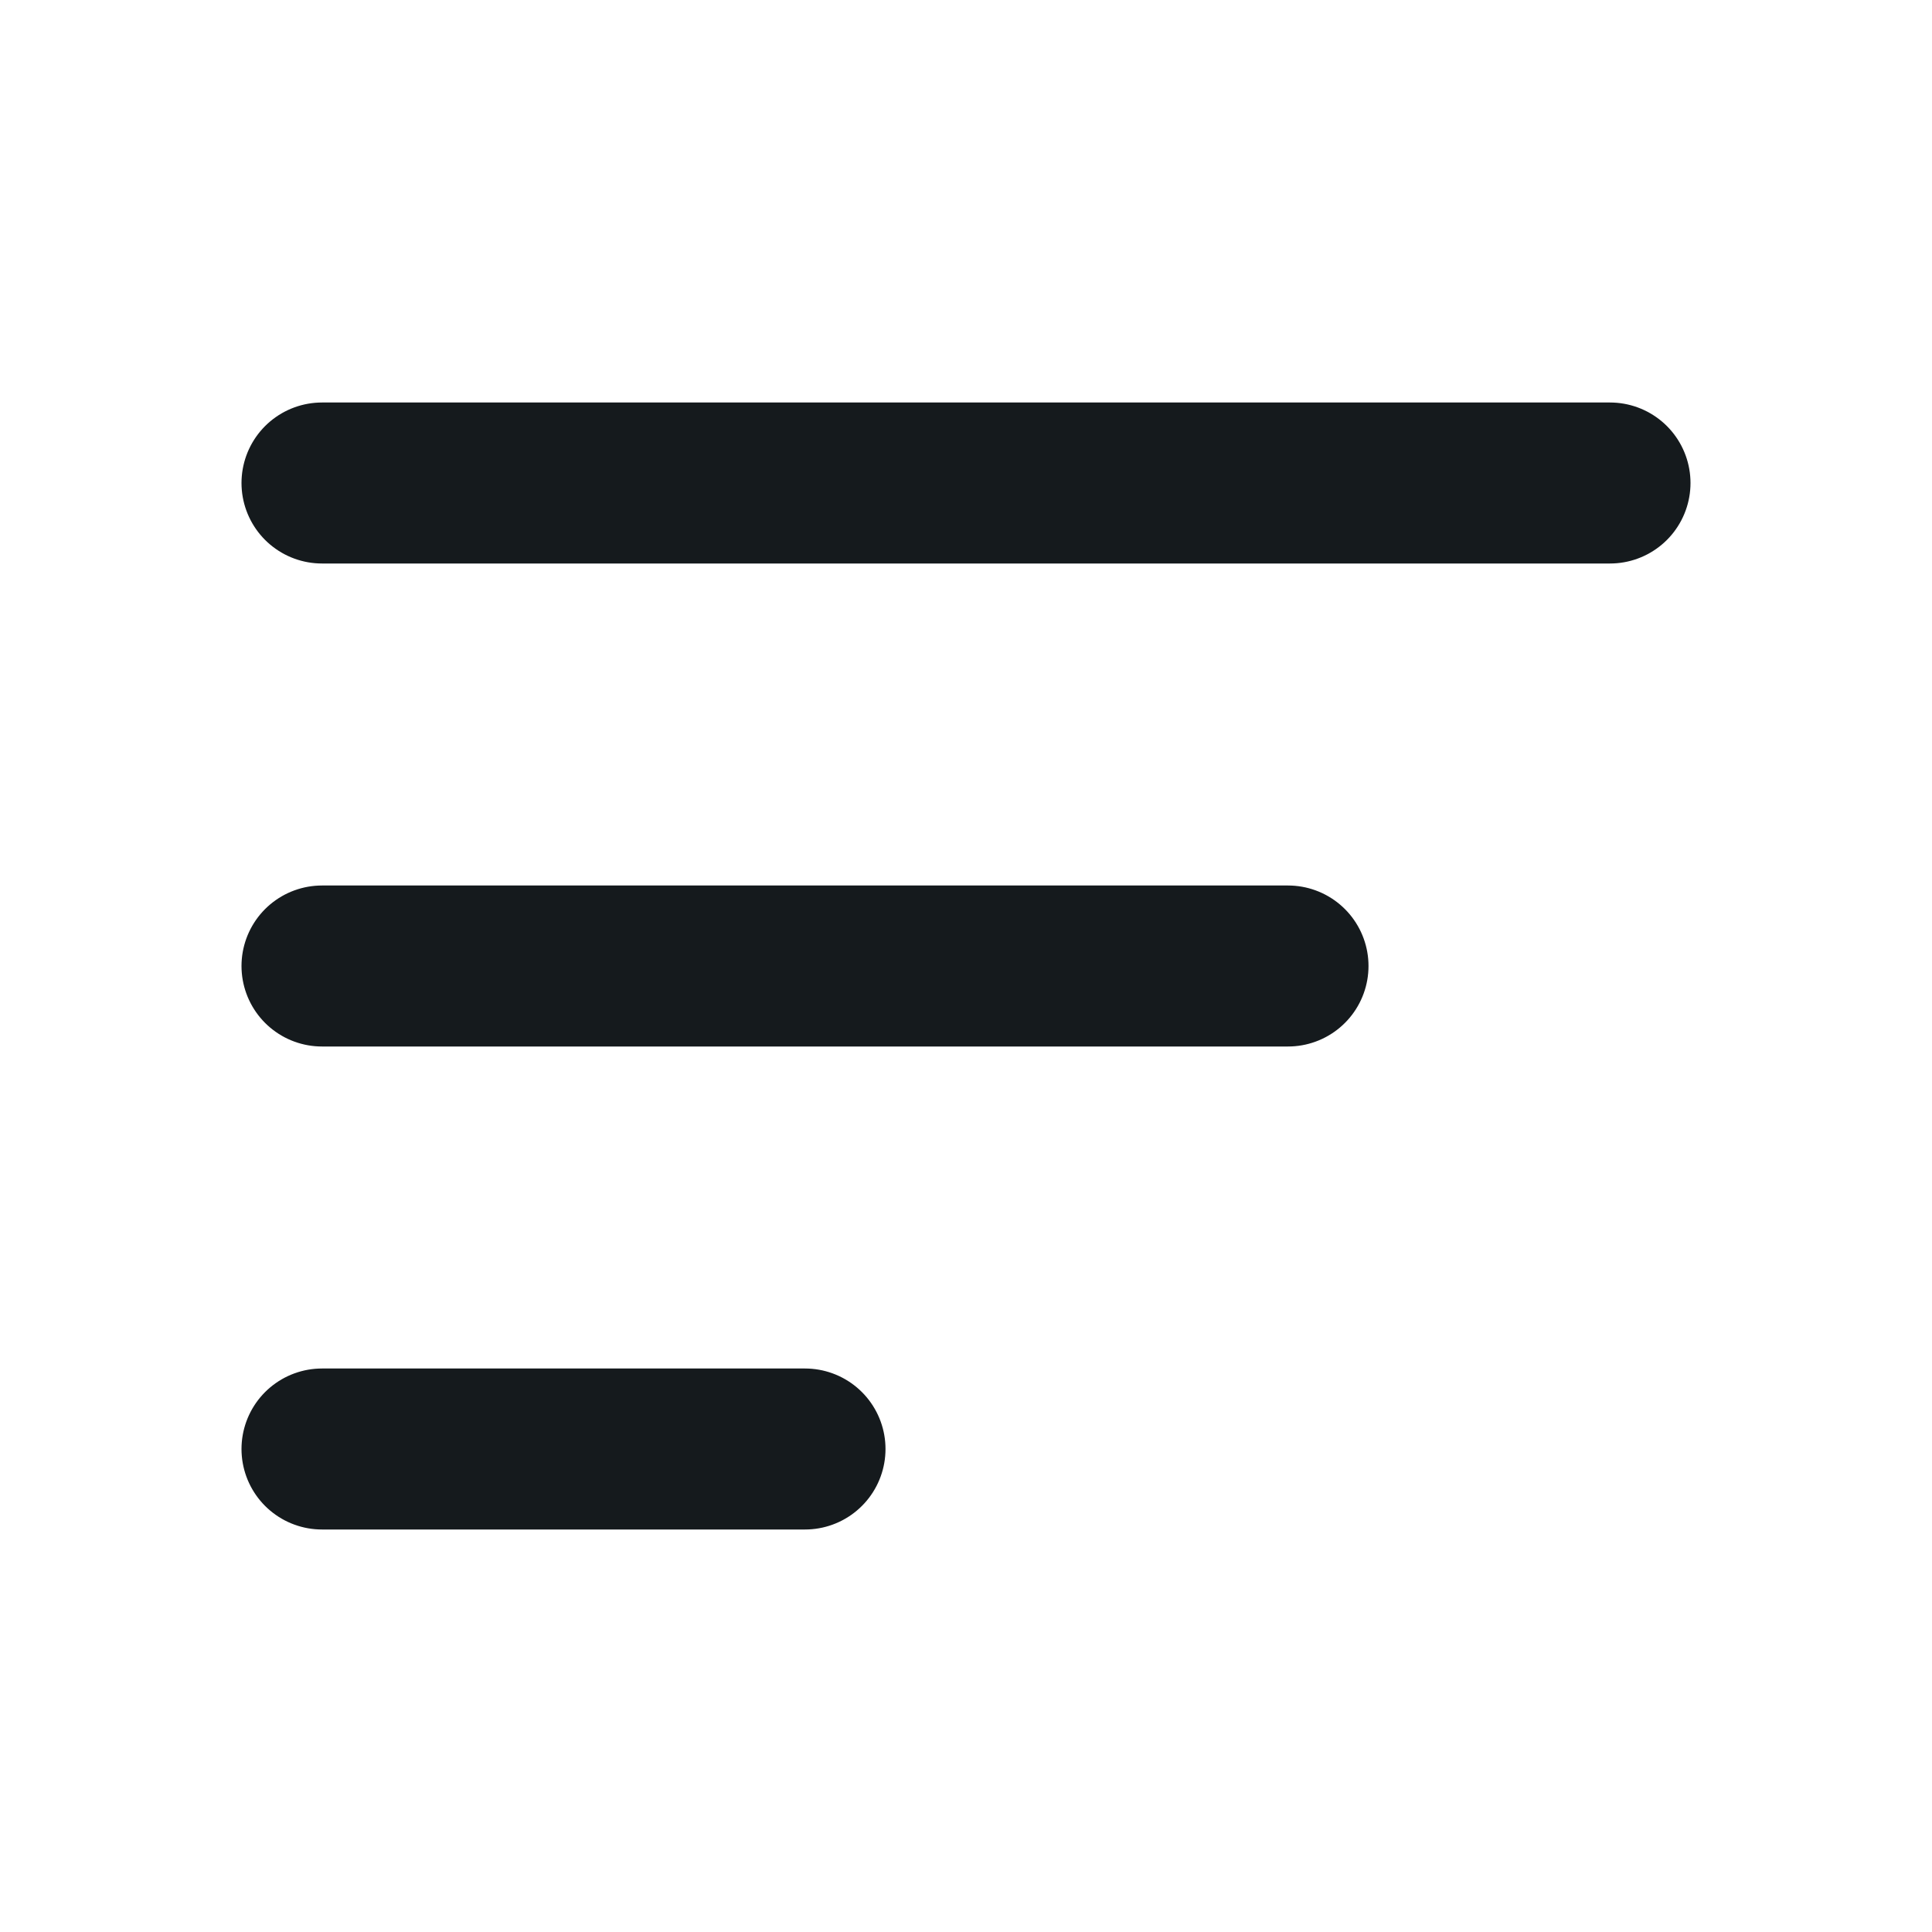
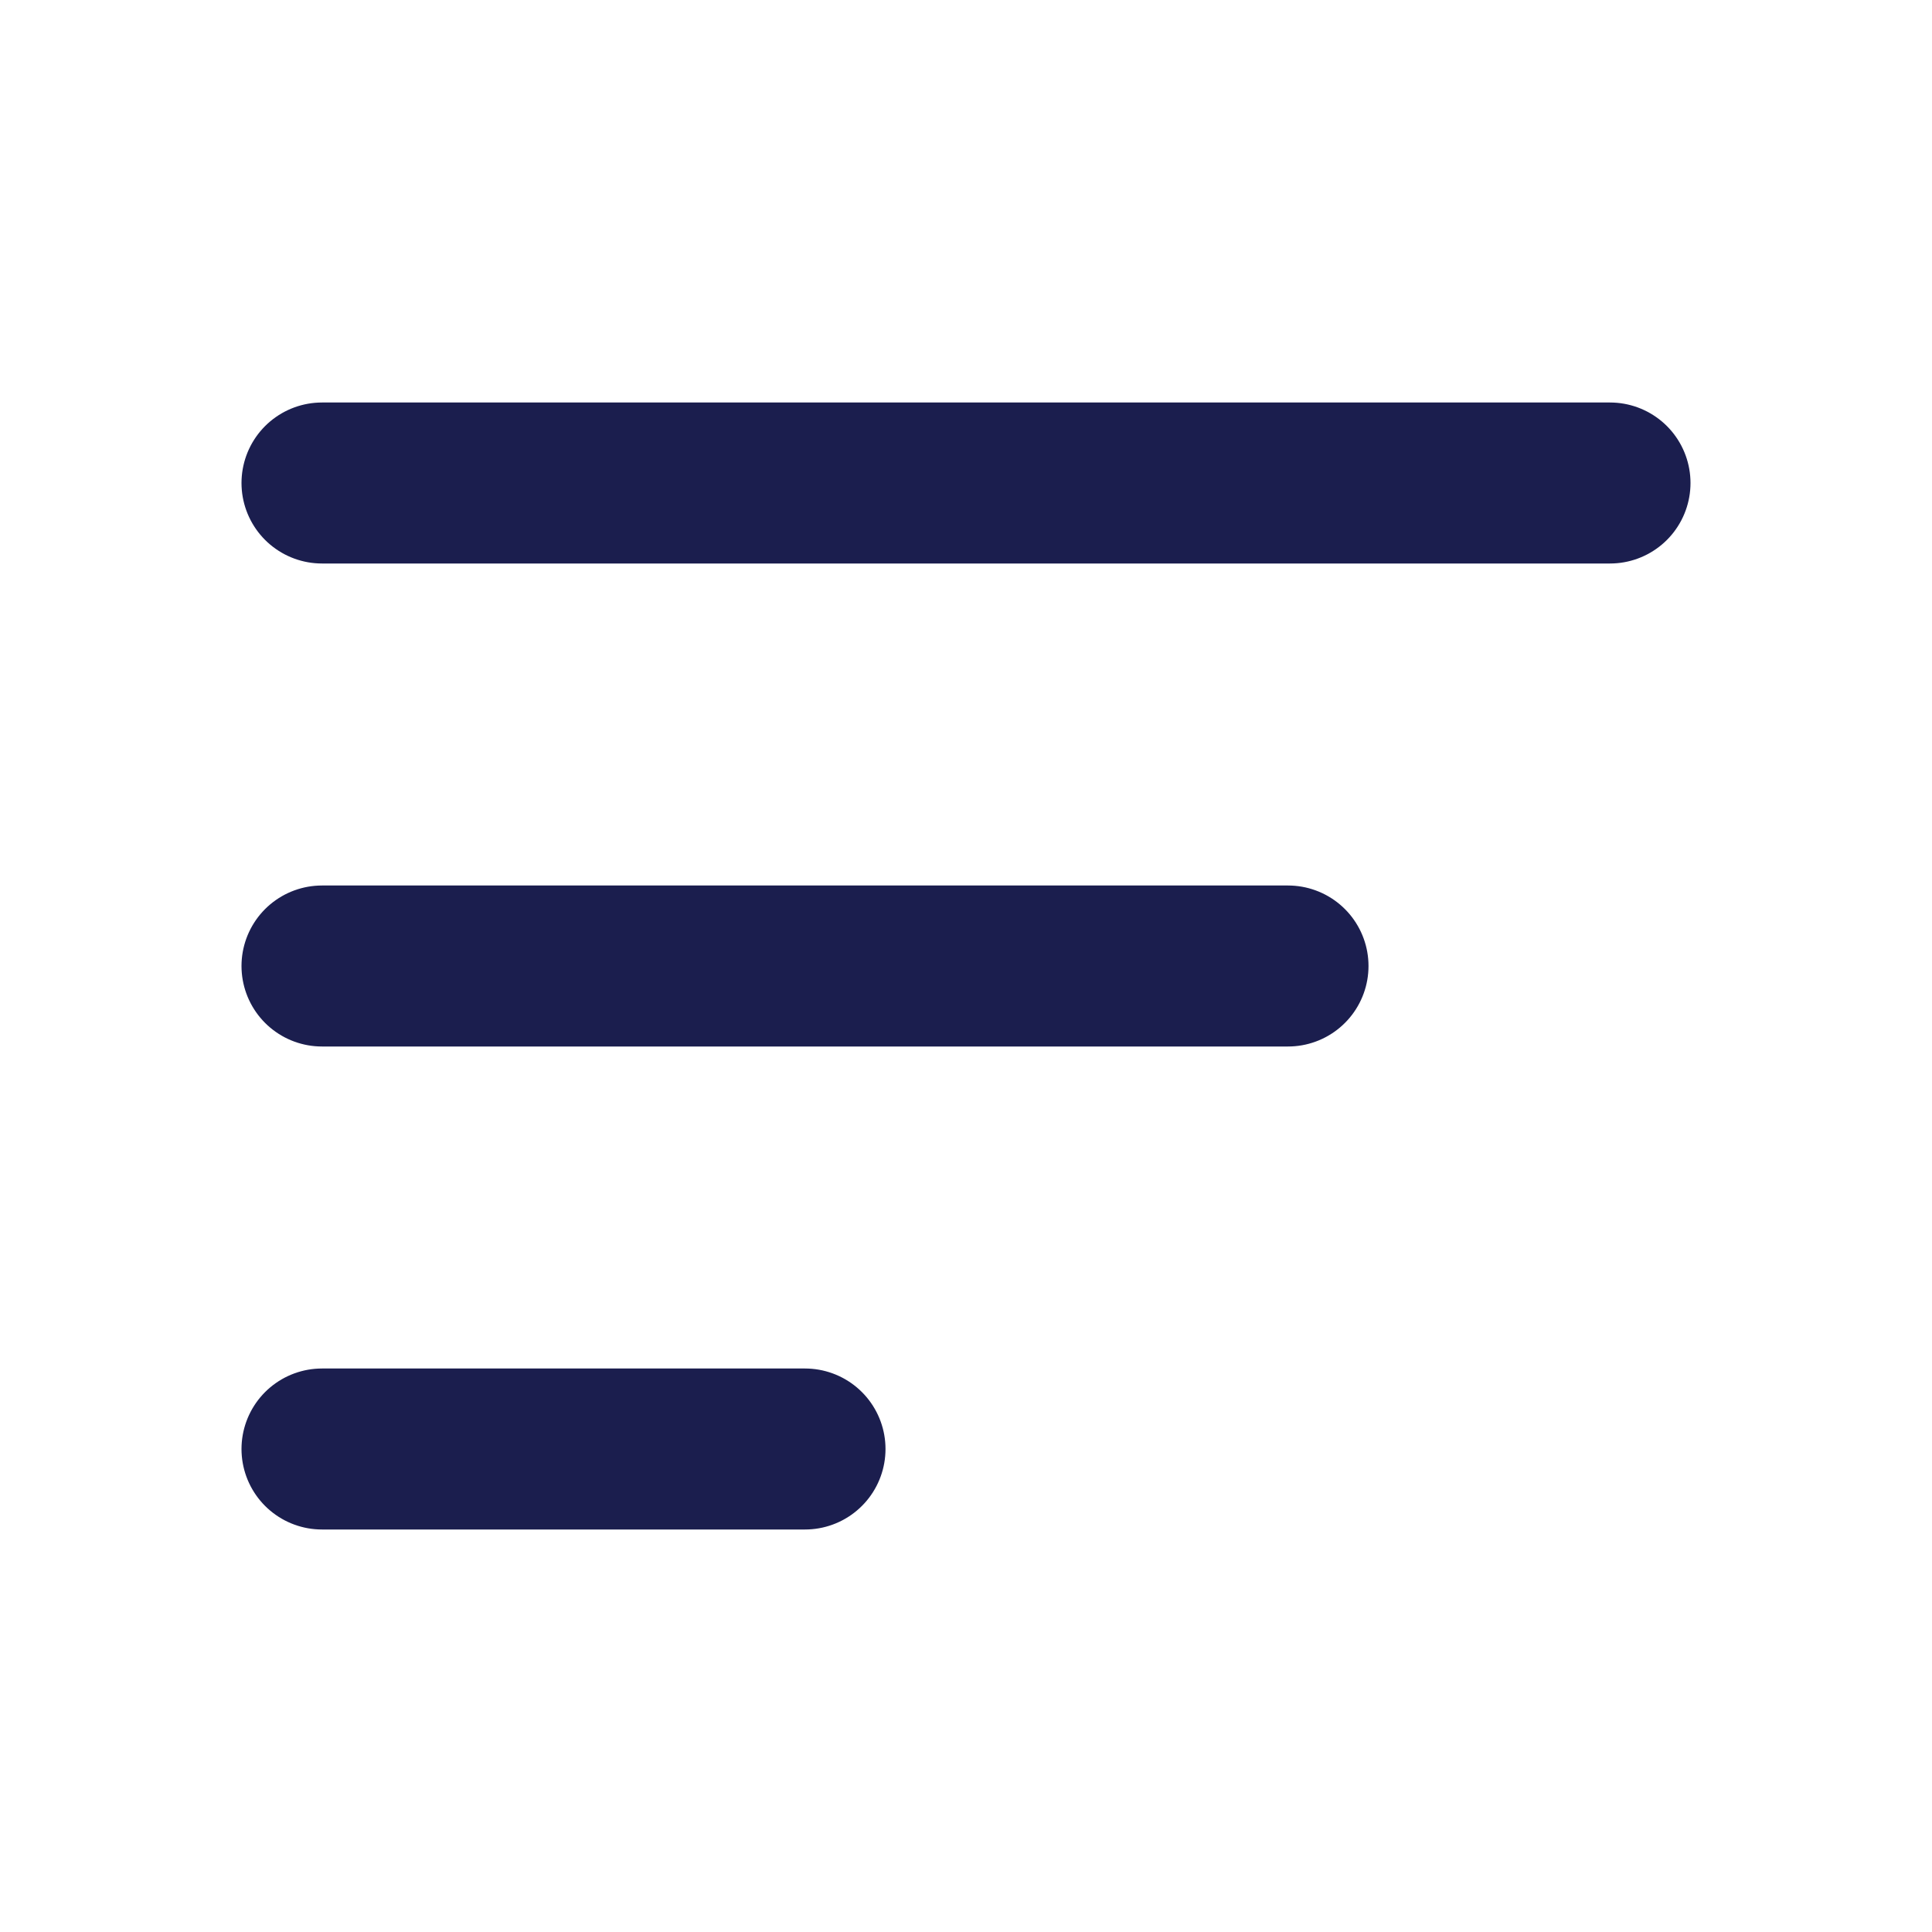
<svg xmlns="http://www.w3.org/2000/svg" width="800px" height="800px" viewBox="0 0 24 24" fill="#601d2c" stroke="#601d2c">
  <g id="SVGRepo_bgCarrier" stroke-width="0" />
  <g id="SVGRepo_tracerCarrier" stroke-linecap="round" stroke-linejoin="round" />
  <g id="SVGRepo_iconCarrier">
-     <path d="M4 18H10" stroke="#151a1d" stroke-width="2" stroke-linecap="round" />
-     <path d="M4 12L16 12" stroke="#151a1d" stroke-width="2" stroke-linecap="round" />
-     <path d="M4 6L20 6" stroke="#151a1d" stroke-width="2" stroke-linecap="round" />
+     <path d="M4 18H10" stroke="#1b1e4e" stroke-width="2" stroke-linecap="round" />
+     <path d="M4 12L16 12" stroke="#1b1e4e" stroke-width="2" stroke-linecap="round" />
+     <path d="M4 6L20 6" stroke="#1b1e4e" stroke-width="2" stroke-linecap="round" />
  </g>
</svg>
